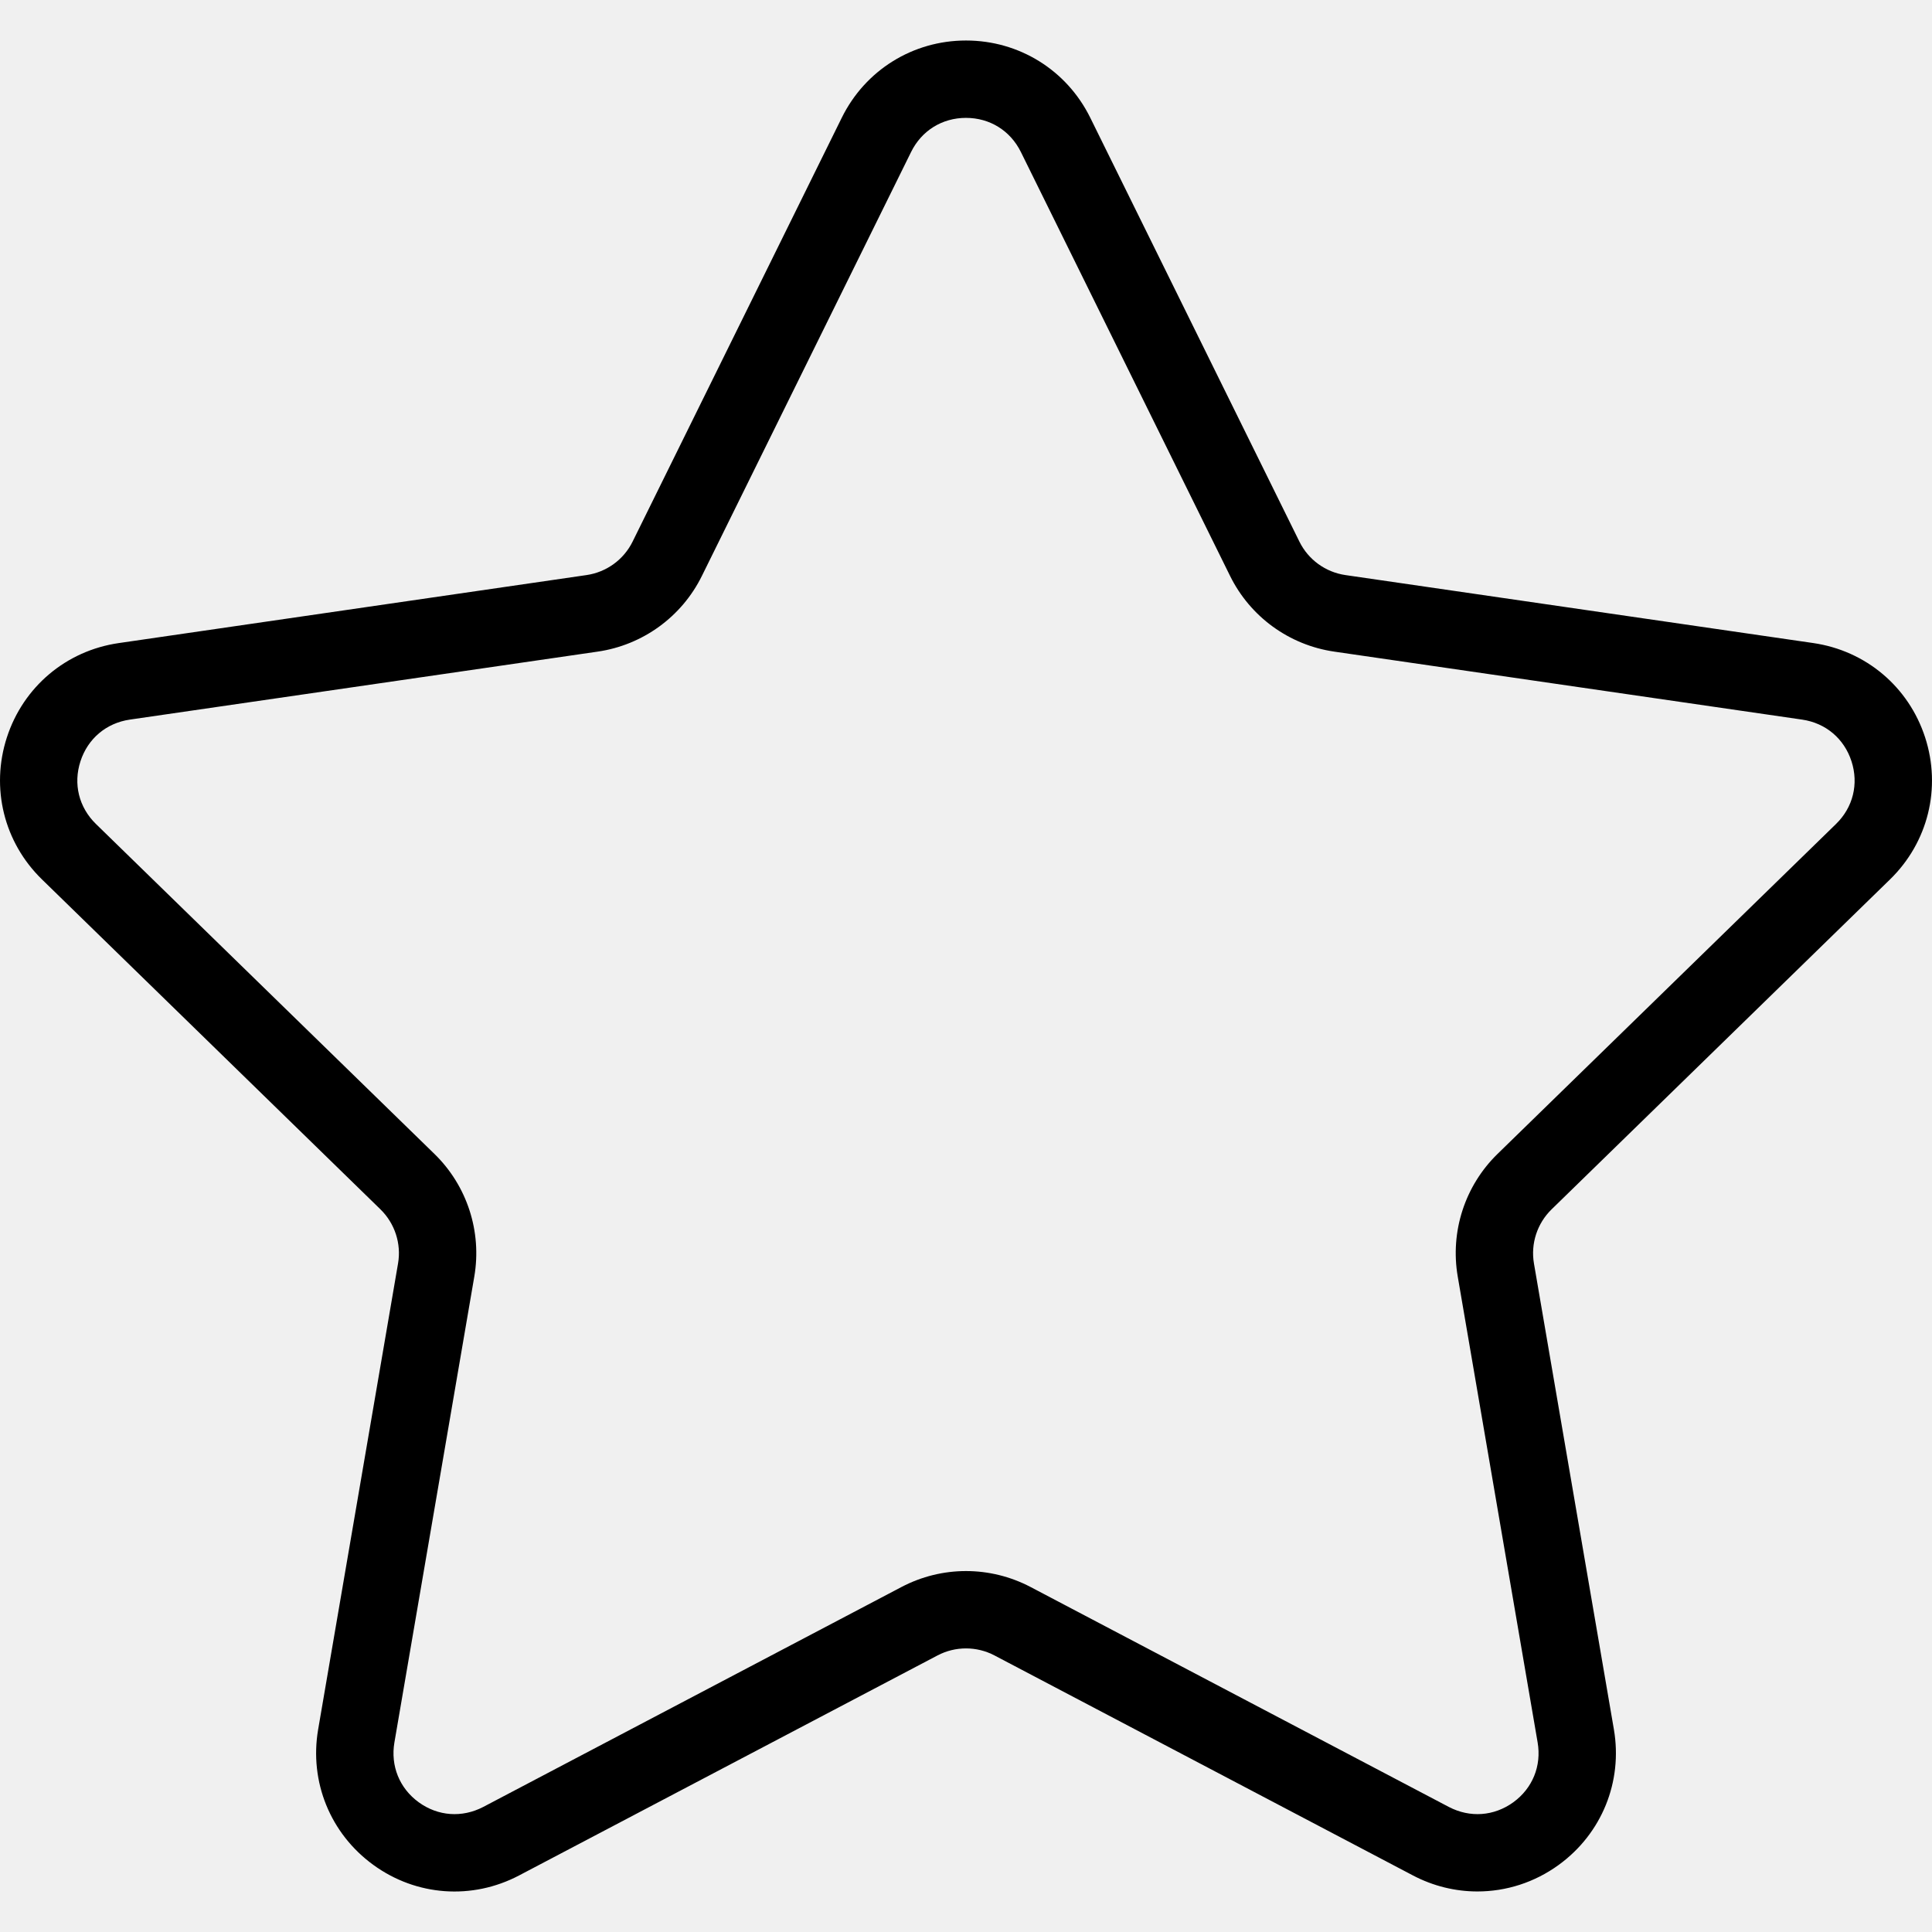
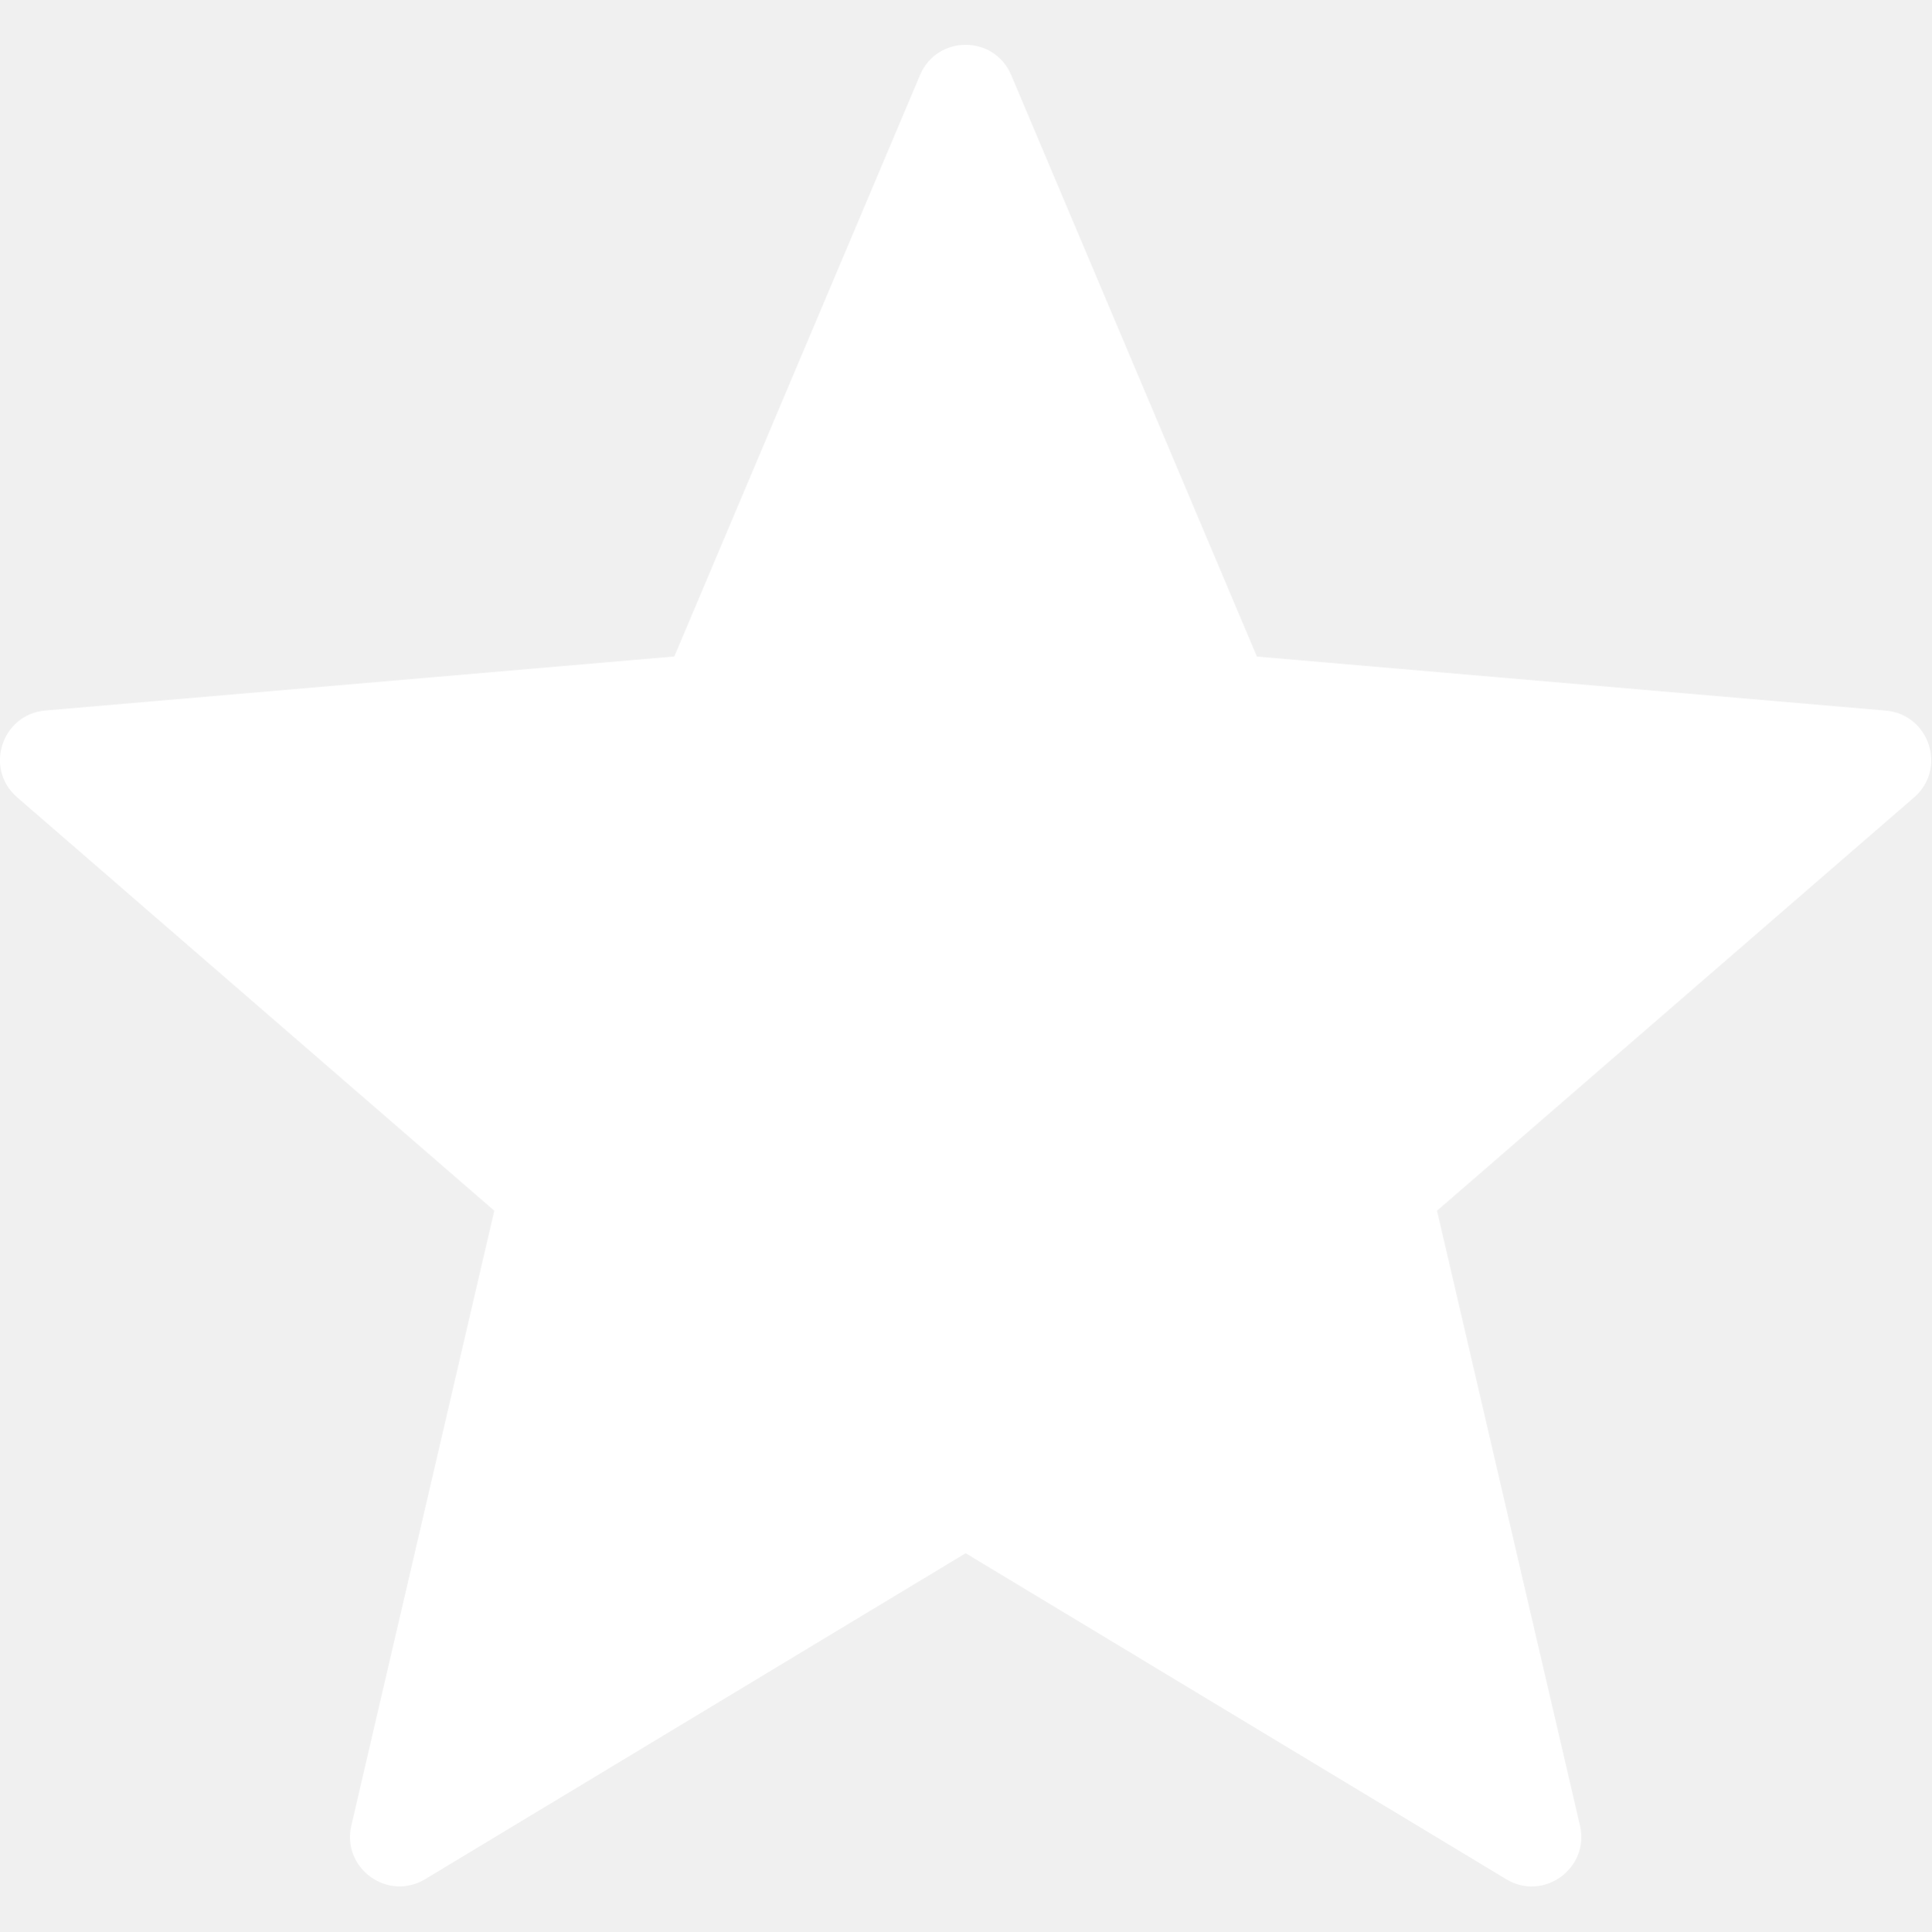
- <svg xmlns="http://www.w3.org/2000/svg" version="1.1" id="Capa_1" x="0px" y="0px" viewBox="0 0 49.94 49.94" style="enable-background:new 0 0 49.94 49.94;" xml:space="preserve">
-   <path d="M48.856,22.731c0.983-0.958,1.33-2.364,0.906-3.671c-0.425-1.307-1.532-2.24-2.892-2.438l-12.092-1.757  c-0.515-0.075-0.96-0.398-1.19-0.865L28.182,3.043c-0.607-1.231-1.839-1.996-3.212-1.996c-1.372,0-2.604,0.765-3.211,1.996  L16.352,14c-0.23,0.467-0.676,0.79-1.191,0.865L3.069,16.623C1.71,16.82,0.603,17.753,0.178,19.06  c-0.424,1.307-0.077,2.713,0.906,3.671l8.749,8.528c0.373,0.364,0.544,0.888,0.456,1.4L8.224,44.702  c-0.232,1.353,0.313,2.694,1.424,3.502c1.11,0.809,2.555,0.914,3.772,0.273l10.814-5.686c0.461-0.242,1.011-0.242,1.472,0  l10.815,5.686c0.528,0.278,1.1,0.415,1.669,0.415c0.739,0,1.475-0.231,2.103-0.688c1.111-0.808,1.656-2.149,1.424-3.502  L39.651,32.66c-0.088-0.513,0.083-1.036,0.456-1.4L48.856,22.731z M37.681,32.998l2.065,12.042c0.104,0.606-0.131,1.185-0.629,1.547  c-0.499,0.361-1.12,0.405-1.665,0.121l-10.815-5.687c-0.521-0.273-1.095-0.411-1.667-0.411s-1.145,0.138-1.667,0.412l-10.813,5.686  c-0.547,0.284-1.168,0.24-1.666-0.121c-0.498-0.362-0.732-0.94-0.629-1.547l2.065-12.042c0.199-1.162-0.186-2.348-1.03-3.17  L2.48,21.299c-0.441-0.43-0.591-1.036-0.4-1.621c0.19-0.586,0.667-0.988,1.276-1.077l12.091-1.757  c1.167-0.169,2.176-0.901,2.697-1.959l5.407-10.957c0.272-0.552,0.803-0.881,1.418-0.881c0.616,0,1.146,0.329,1.419,0.881  l5.407,10.957c0.521,1.058,1.529,1.79,2.696,1.959l12.092,1.757c0.609,0.089,1.086,0.491,1.276,1.077  c0.19,0.585,0.041,1.191-0.4,1.621l-8.749,8.528C37.866,30.65,37.481,31.835,37.681,32.998z" />
-   <g>
- </g>
-   <g>
- </g>
-   <g>
- </g>
-   <g>
- </g>
-   <g>
- </g>
-   <g>
- </g>
-   <g>
- </g>
-   <g>
- </g>
-   <g>
- </g>
-   <g>
- </g>
-   <g>
- </g>
-   <g>
- </g>
-   <g>
- </g>
-   <g>
- </g>
-   <g>
- </g>
+ <svg xmlns="http://www.w3.org/2000/svg" version="1.1" enable-background="new 0 0 19.481 19.481" width="19.481" height="19.481">
+   <rect id="backgroundrect" width="100%" height="100%" x="0" y="0" fill="none" stroke="none" />
+   <g class="currentLayer" style="">
+     <g id="svg_1" class="selected" fill="#ffffff" fill-opacity="1">
+       <path d="m10.201,.758l2.478,5.865 6.344,.545c0.44,0.038 0.619,0.587 0.285,0.876l-4.812,4.169 1.442,6.202c0.1,0.431-0.367,0.77-0.745,0.541l-5.452-3.288-5.452,3.288c-0.379,0.228-0.845-0.111-0.745-0.541l1.442-6.202-4.813-4.17c-0.334-0.289-0.156-0.838 0.285-0.876l6.344-.545 2.478-5.864c0.172-0.408 0.749-0.408 0.921,0z" id="svg_2" fill="#ffffff" fill-opacity="1" />
+     </g>
+   </g>
</svg>
